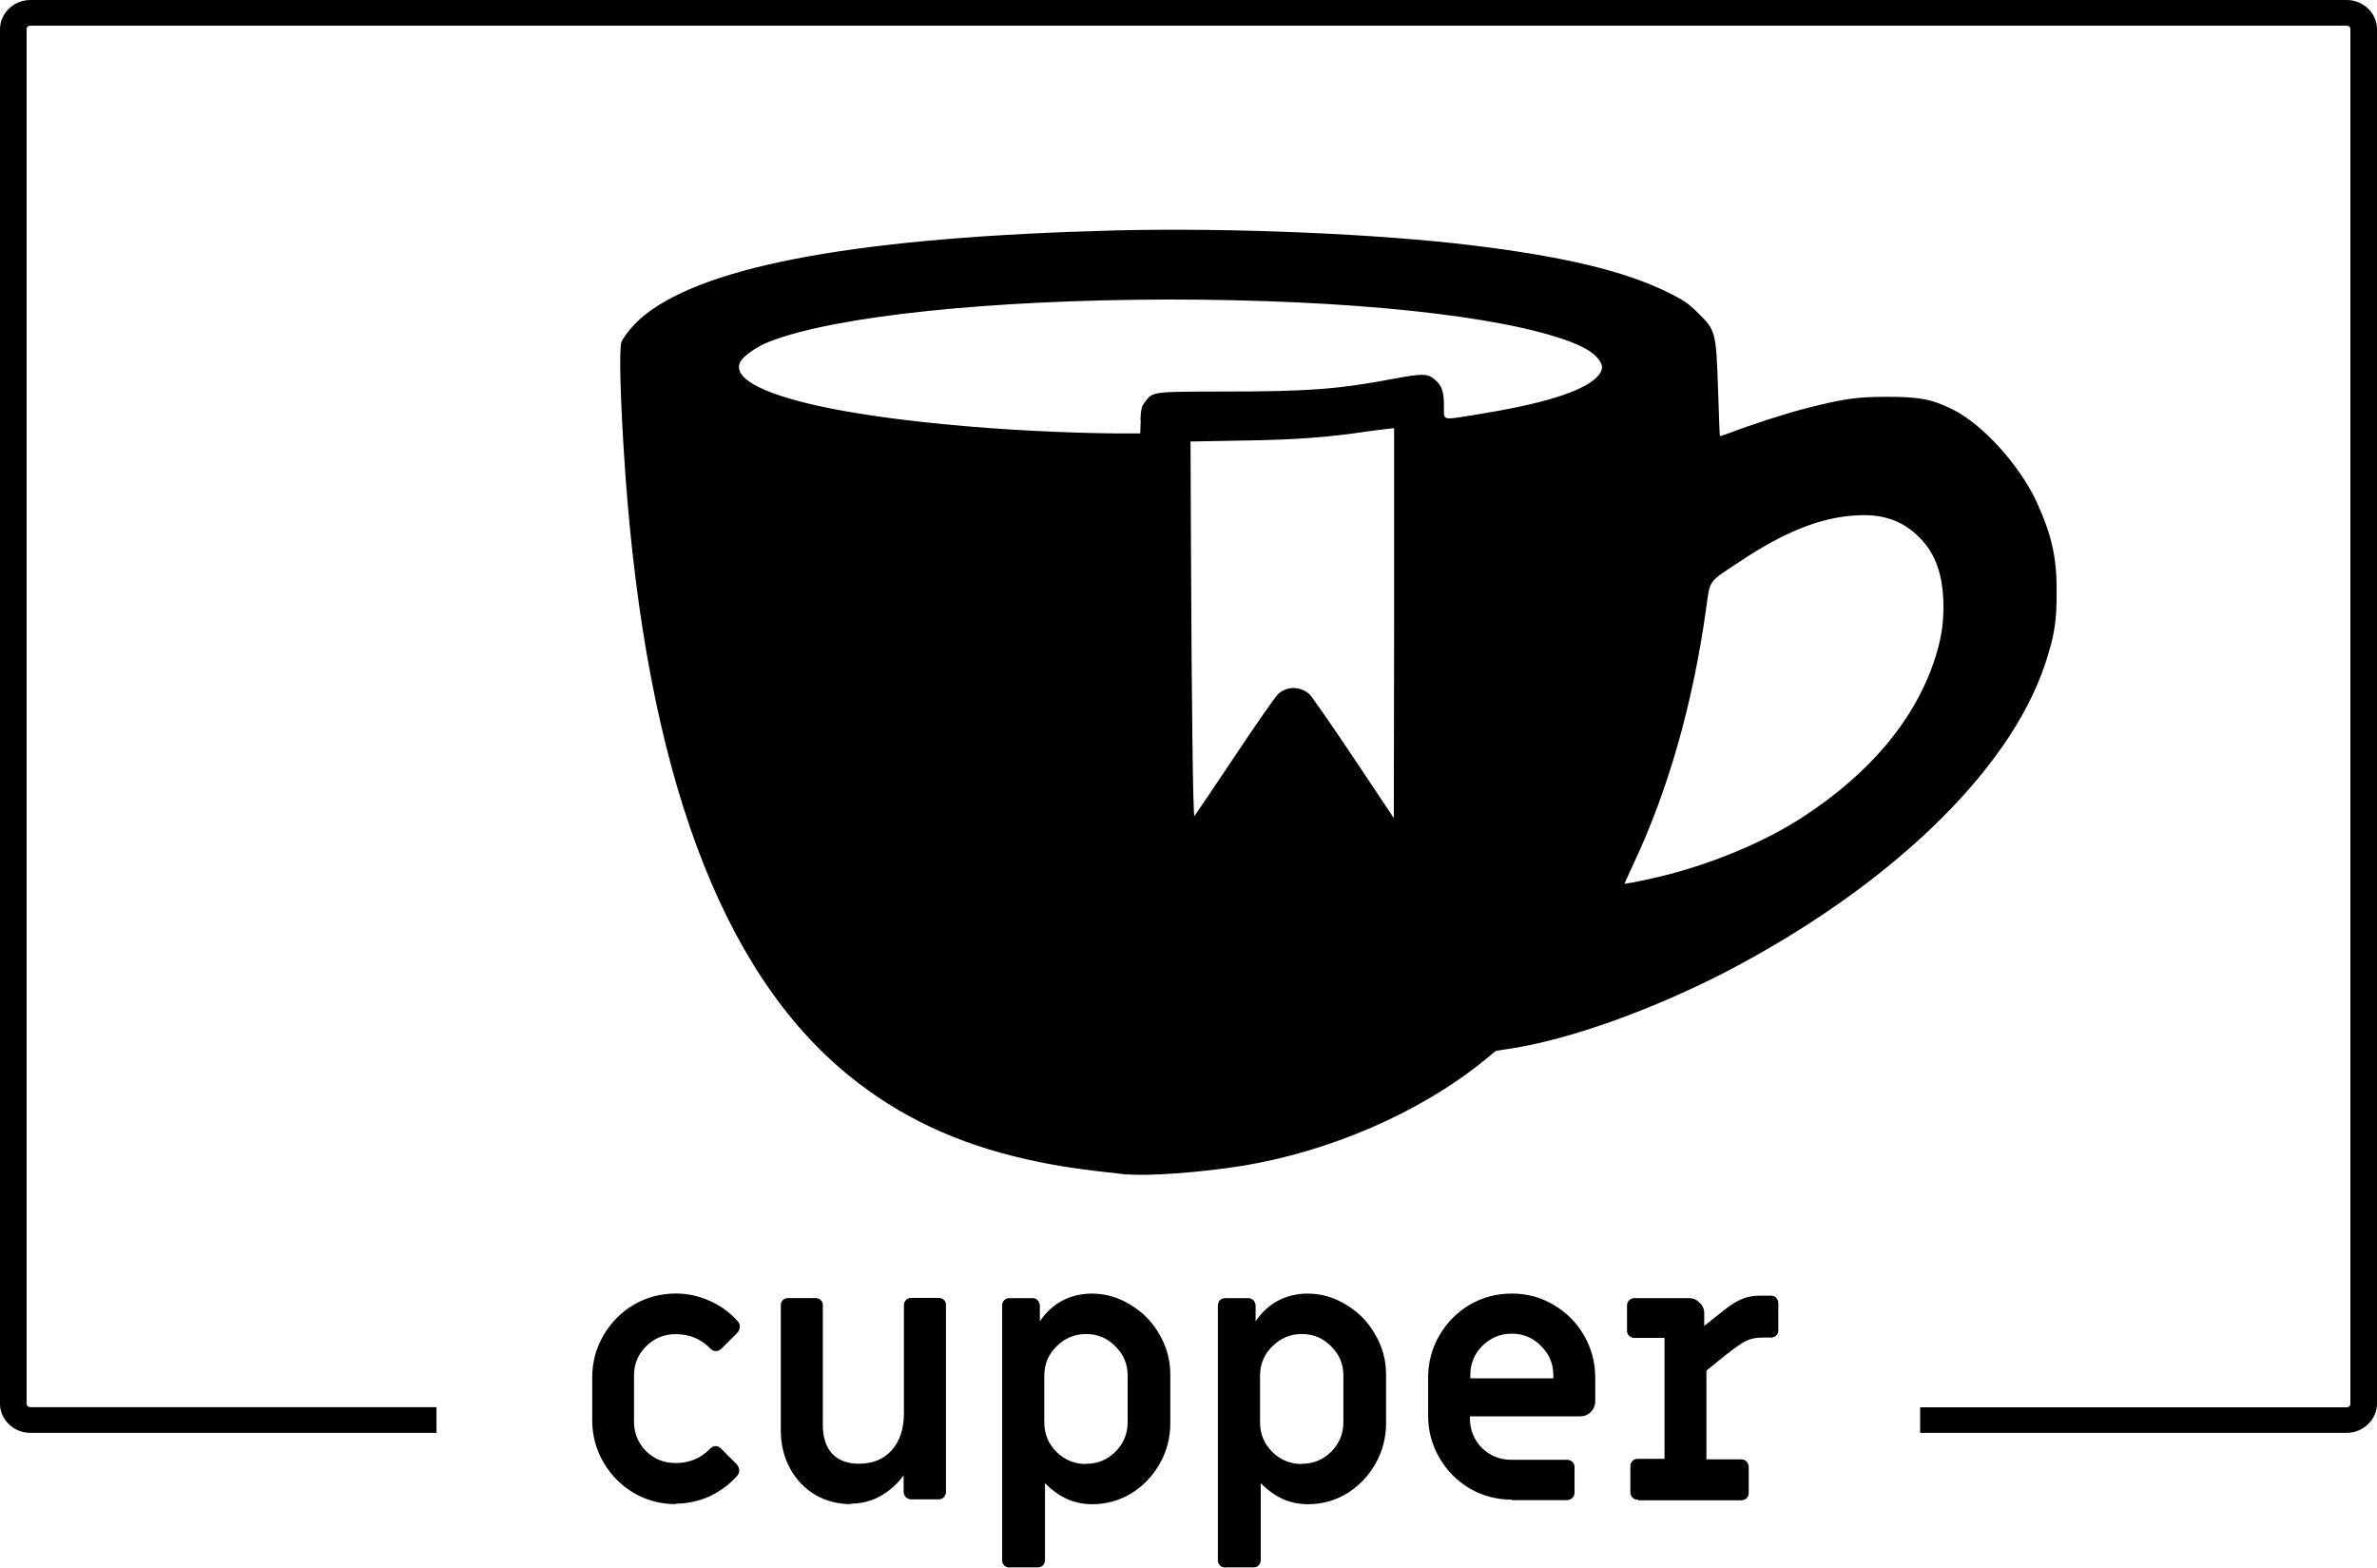
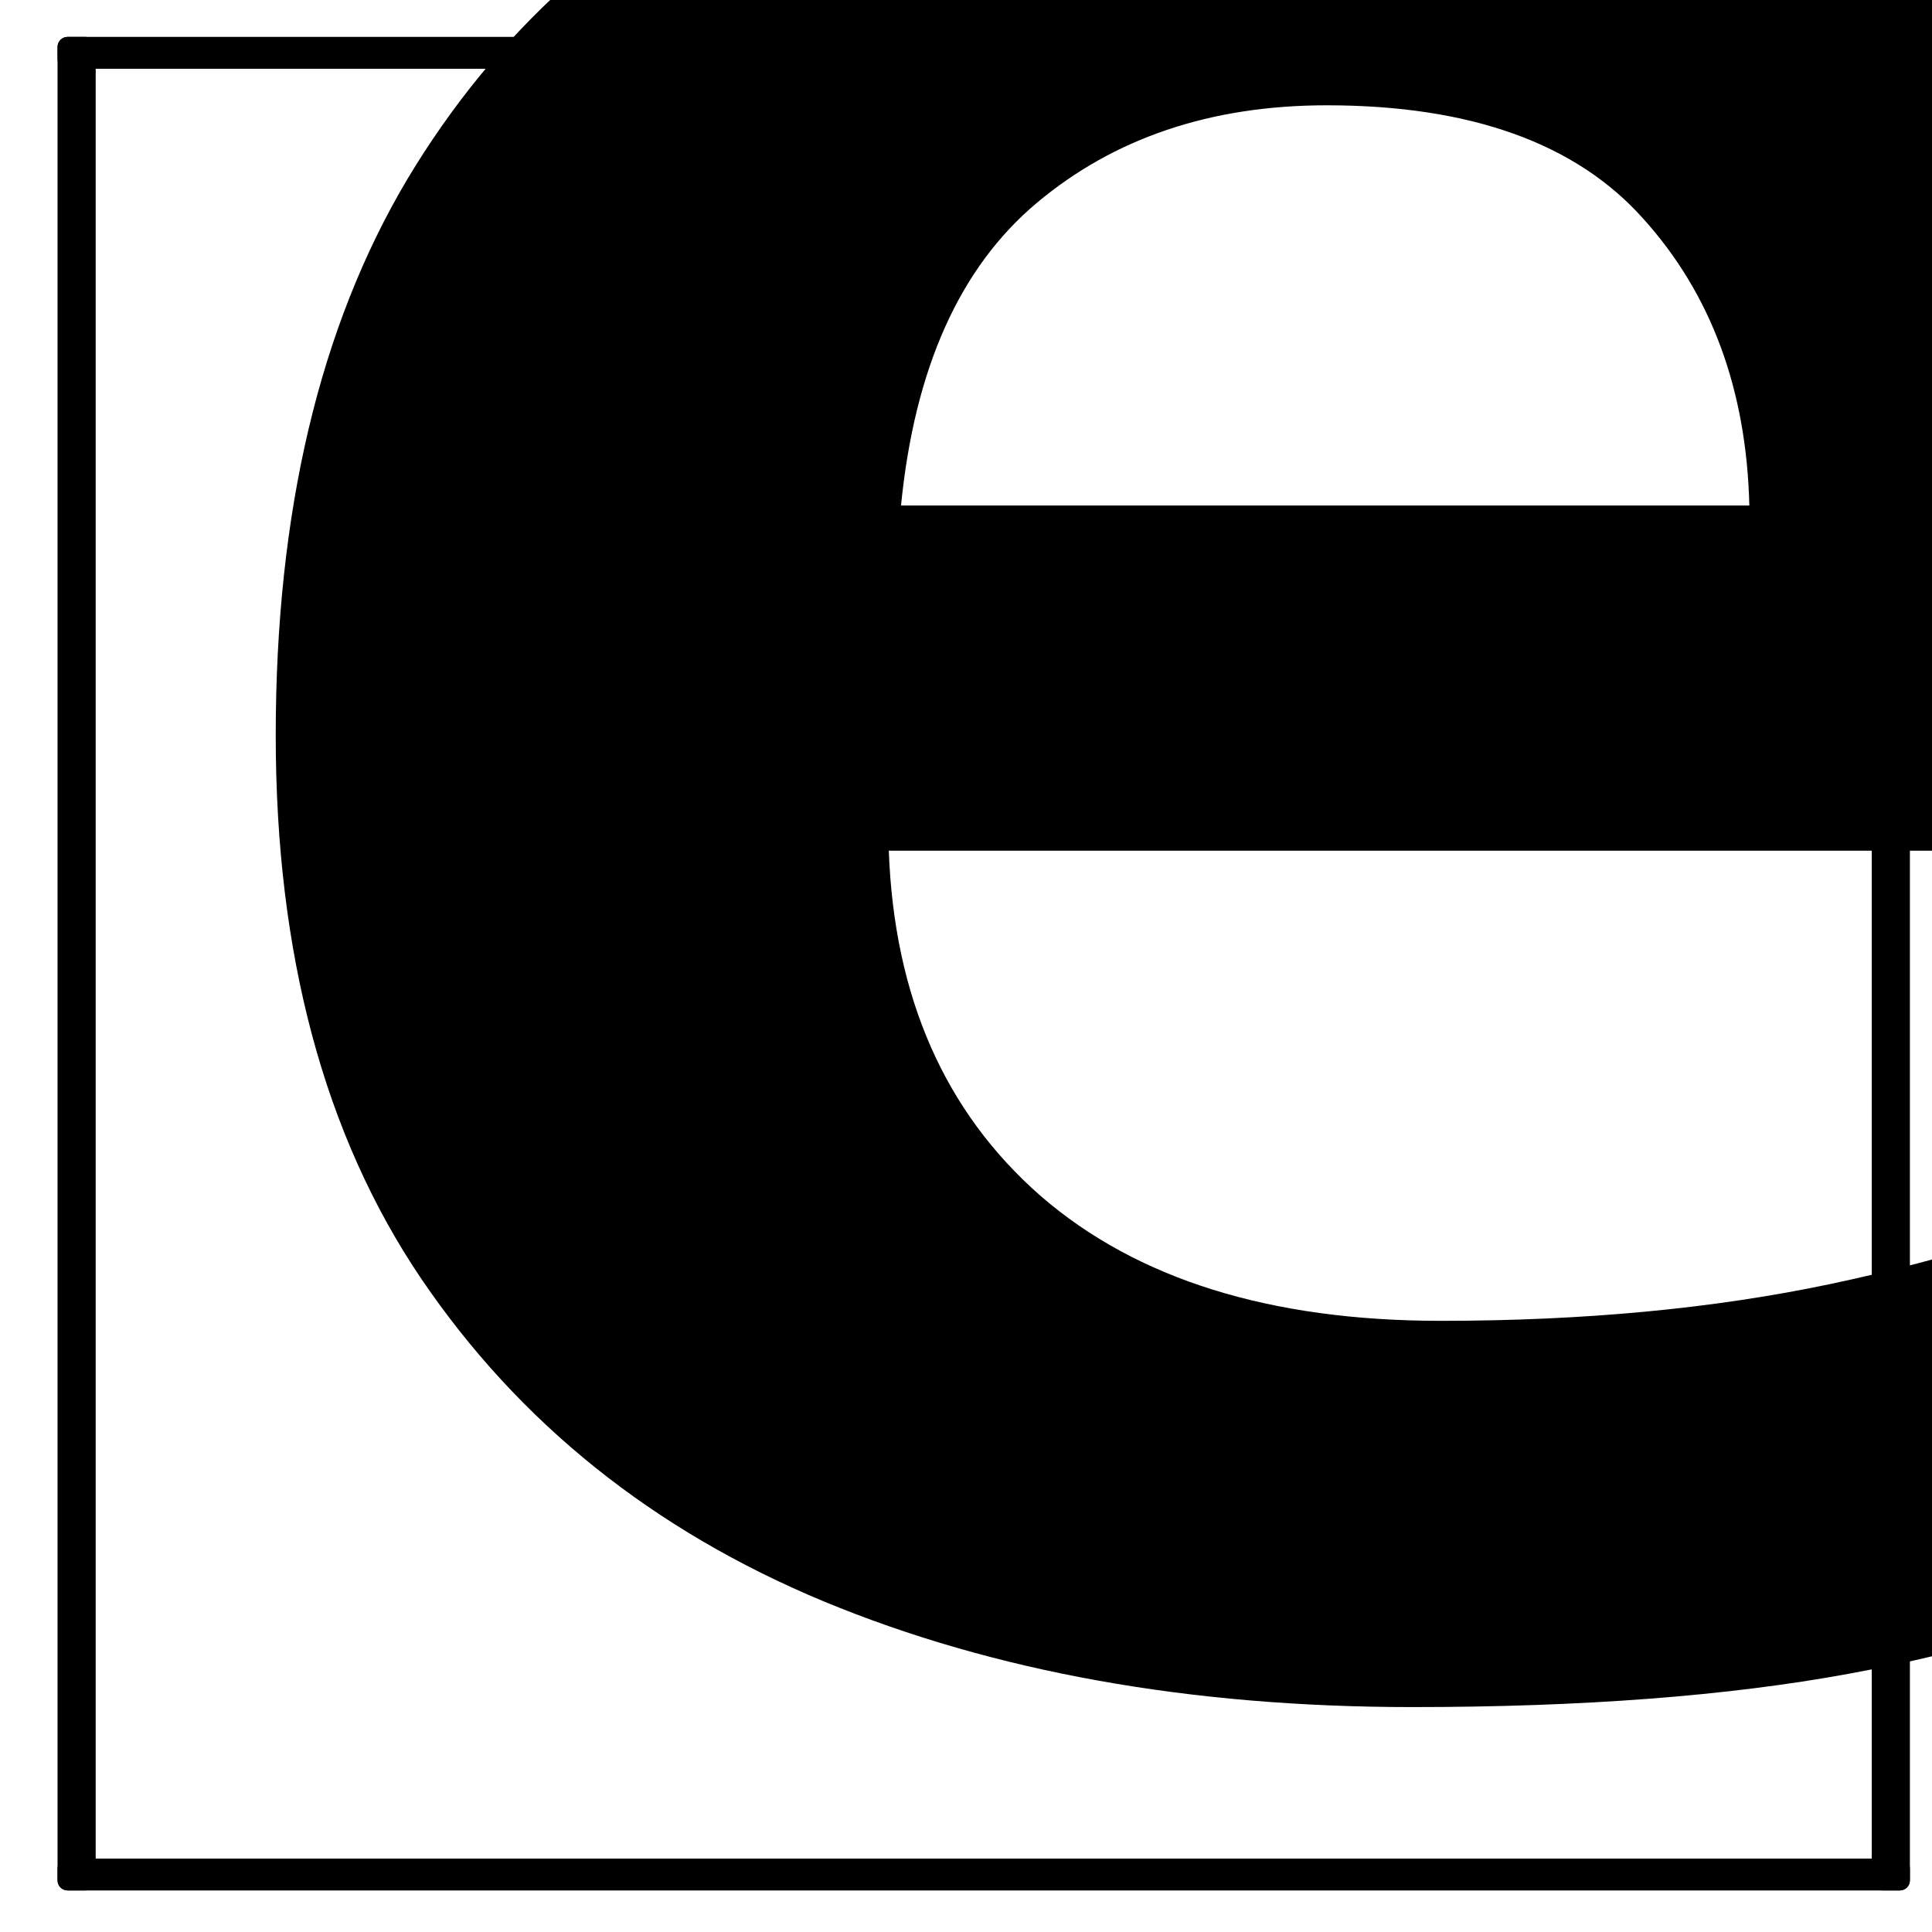
- <svg xmlns="http://www.w3.org/2000/svg" viewBox="0 0 152.7 100.69">
-   <path d="M1.96 0C.88 0 0 .85 0 1.88v88.3c0 1 .88 1.86 1.94 1.86h26.1v-1.65H1.96c-.15 0-.25-.1-.25-.23V1.87c0-.14.1-.22.24-.22h148.8c.15 0 .24.08.24.23v88.3c0 .13-.1.22-.24.22h-27.4v1.64h27.4c1.07 0 1.95-.86 1.95-1.88V1.87c0-1.02-.88-1.87-1.94-1.87H1.96z" white-space="normal" style="text-decoration-color:#000000;isolation:auto;mix-blend-mode:normal;text-indent:0;block-progression:tb;text-decoration-line:none;text-transform:none;text-decoration-style:solid" color="#000" solid-color="#000000" />
-   <path d="M72.43 75.45c-3.22-.35-4.48-.54-6.43-.97-4.5-1-8.23-2.75-11.48-5.4-8.24-6.7-13-19.6-14.36-38.8-.32-4.66-.4-7.98-.23-8.34.25-.5.93-1.27 1.48-1.7 4.06-3.24 14-5.02 30.3-5.44 7.44-.18 16.9.22 23.04.98 5.87.73 9.62 1.64 12.4 3 1.04.52 1.3.7 1.95 1.34 1.12 1.1 1.14 1.2 1.27 4.88.05 1.65.1 3 .12 3.02 0 0 .25-.07.54-.18 1.34-.52 3.74-1.3 5.06-1.63 2.38-.6 3.17-.72 5.18-.72 2.04 0 2.84.15 4.15.8 1.93.95 4.3 3.56 5.42 5.96.97 2.14 1.3 3.56 1.28 5.85 0 1.9-.16 2.8-.75 4.58-2.3 6.9-10.07 14.34-20.6 19.8-4.68 2.4-9.83 4.25-13.62 4.86l-1.05.16-.82.67c-4.08 3.3-9.88 5.82-15.56 6.73-2.63.42-6 .66-7.3.53zm34.03-19.1c3.4-.8 6.9-2.25 9.45-3.93 4.18-2.75 7-6.07 8.3-9.84.46-1.34.64-2.35.64-3.64-.02-2-.5-3.4-1.58-4.45-1.07-1.06-2.34-1.5-4.08-1.38-2.25.13-4.6 1.07-7.45 2.98-2.05 1.36-1.87 1.1-2.14 3.02-.86 6.16-2.45 11.7-4.7 16.46l-.55 1.2.46-.07c.26-.04 1-.2 1.64-.35zm-27.14-7.77c1.38-2.07 2.65-3.9 2.82-4.03.58-.5 1.44-.46 2 .06.16.17 1.45 2.02 2.85 4.12l2.55 3.82.02-12.5V27.5c-.02 0-.74.08-1.62.2-2.67.4-4.73.55-8.16.6l-3.3.06.03 7.1c.04 9.5.13 17.06.22 16.96.04-.04 1.2-1.77 2.6-3.85zm-6.06-21.57c.04-.75.07-.9.3-1.2.5-.66.47-.65 4.97-.66 5.52 0 7.38-.14 11-.82 1.87-.35 2.17-.34 2.63.04.47.4.6.78.6 1.68 0 1-.2.94 1.98.6 4.34-.7 6.84-1.46 7.82-2.4.45-.45.47-.8.06-1.26-.35-.4-.9-.72-1.78-1.05-4.46-1.68-14.23-2.7-25.75-2.7-11.48.02-21.44 1.06-25.65 2.7-.84.33-1.65.9-1.87 1.28-.55 1 1.2 2 4.94 2.84 4.5 1 12.1 1.7 19.08 1.78h1.66l.03-.84zM43.42 96.62q-1.468 0-2.71-.723-1.22-.723-1.943-1.965-.723-1.243-.723-2.71v-2.734q0-1.47.723-2.71t1.942-1.966q1.24-.723 2.71-.723 1.13 0 2.17.47 1.03.45 1.78 1.29.16.16.16.36 0 .25-.21.45l-.97.97q-.16.16-.37.16t-.39-.21q-.88-.88-2.19-.88-1.11 0-1.9.79-.77.76-.77 1.87v2.96q0 1.1.77 1.89.79.77 1.89.77 1.31 0 2.19-.88.18-.21.38-.21t.36.16l.97.97q.2.2.2.45 0 .2-.16.36-.75.83-1.79 1.31-1.04.45-2.17.45zm11.26 0q-1.288 0-2.327-.61-1.016-.61-1.604-1.694-.59-1.084-.59-2.44v-8.02q0-.203.13-.338t.34-.136h1.76q.2 0 .34.136t.13.34v7.68q0 1.197.61 1.852.61.632 1.71.632 1.33 0 2.1-.858.79-.88.79-2.395v-6.92q0-.21.13-.34t.34-.14h1.76q.2 0 .34.13t.13.34v12q0 .2-.14.34t-.34.13h-1.76q-.21 0-.34-.14t-.14-.34v-1.06q-.63.86-1.52 1.35-.86.47-1.9.47zm10.17 4.07q-.203 0-.34-.136t-.134-.338V83.86q0-.203.135-.338t.34-.136h1.47q.21 0 .34.136t.14.34v1.015q.59-.88 1.45-1.333.88-.45 1.88-.45 1.33 0 2.49.72 1.18.702 1.86 1.9.7 1.196.7 2.574v3.14q0 1.378-.67 2.576t-1.83 1.92q-1.15.7-2.53.7-.83 0-1.62-.34-.762-.36-1.4-1.015v4.94q0 .2-.13.34t-.34.13h-1.77zm4.925-6.664q1.107 0 1.875-.768.79-.79.79-1.898v-3.004q0-1.107-.79-1.875-.768-.79-1.875-.79t-1.898.79q-.79.77-.79 1.88v3.01q0 1.11.79 1.9.79.77 1.898.77zm8.935 6.664q-.203 0-.34-.136t-.134-.338V83.86q0-.203.135-.338t.34-.136h1.47q.21 0 .34.136t.14.34v1.015q.59-.88 1.45-1.333.88-.45 1.88-.45 1.33 0 2.49.72 1.18.702 1.86 1.9.7 1.196.7 2.574v3.14q0 1.378-.67 2.576t-1.83 1.92q-1.15.7-2.53.7-.83 0-1.62-.34-.762-.36-1.4-1.015v4.94q0 .2-.13.34t-.34.13h-1.77zm4.925-6.664q1.107 0 1.875-.768.79-.79.79-1.898v-3.004q0-1.107-.79-1.875-.768-.79-1.875-.79t-1.898.79q-.79.77-.79 1.88v3.01q0 1.11.79 1.9.79.77 1.898.77zM97.12 96.33q-1.468 0-2.71-.723-1.22-.723-1.943-1.965-.723-1.243-.723-2.71v-2.44q0-1.47.722-2.71t1.943-1.967q1.24-.723 2.71-.723t2.68.723q1.24.723 1.96 1.966.72 1.25.72 2.71v1.52q0 .41-.3.7-.27.27-.68.27h-7.07v.12q0 1.11.76 1.9.79.77 1.9.77h3.59q.2 0 .34.14t.13.34v1.63q0 .21-.14.34t-.338.14H97.1zm2.666-7.794v-.203q0-1.107-.79-1.875-.77-.79-1.876-.79t-1.898.79q-.768.768-.768 1.875v.203h5.33zm5.424 7.794q-.203 0-.34-.136t-.134-.338v-1.672q0-.203.135-.34t.34-.134h1.72v-7.77h-1.94q-.2 0-.34-.137t-.13-.34V83.86q0-.203.14-.34t.34-.134h3.5q.41 0 .68.294.3.27.3.677v.813l1.22-.97q.68-.543 1.18-.746.5-.226 1.18-.226h.7q.21 0 .34.135t.14.34v1.738q0 .21-.13.34t-.34.14h-.58q-.59 0-1.02.21-.43.21-1.31.91l-1.24 1v5.7h2.238q.21 0 .34.14t.14.34v1.67q0 .21-.132.34t-.34.14h-6.59z" />
+ <svg xmlns="http://www.w3.org/2000/svg" width="32" height="32" viewBox="0 0 32 32" version="1.1" id="svg5">
+   <defs id="defs2">
+     <linearGradient id="linearGradient29025">
+       <stop style="stop-color:#000000;stop-opacity:1;" offset="0" id="stop29023" />
+     </linearGradient>
+   </defs>
+   <g id="layer1">
+     <text xml:space="preserve" style="font-style:normal;font-variant:normal;font-weight:bold;font-stretch:normal;font-size:62.26px;line-height:1.25;font-family:Rasa;-inkscape-font-specification:'Rasa, Bold';font-variant-ligatures:normal;font-variant-caps:normal;font-variant-numeric:normal;font-variant-east-asian:normal;fill:#000000;fill-opacity:1;stroke:none;stroke-width:1.566" x="1.433" y="29.898" id="text19947" transform="scale(1.079536,0.926324)">
+       <tspan id="tspan19945" x="1.433" y="29.898" style="font-style:normal;font-variant:normal;font-weight:bold;font-stretch:normal;font-size:62.26px;font-family:Rasa;-inkscape-font-specification:'Rasa, Bold';font-variant-ligatures:normal;font-variant-caps:normal;font-variant-numeric:normal;font-variant-east-asian:normal;stroke-width:1.566">e</tspan>
+     </text>
+     <rect style="fill:#000000;fill-opacity:1" id="rect28926" width="30.681" height="0.528" x="0.953" y="0.611" ry="0.164" />
+     <rect style="fill:#000000;fill-opacity:1" id="rect28926-9" width="30.681" height="0.528" x="0.953" y="30.784" ry="0.164" />
+     <rect style="fill:#000000;fill-opacity:1;stroke-width:1.02" id="rect29277" width="0.632" height="30.7" x="0.953" y="0.611" ry="0.171" />
+     <rect style="fill:#000000;fill-opacity:1;stroke-width:1.02" id="rect29277-3" width="0.632" height="30.7" x="31.002" y="0.611" ry="0.171" />
+   </g>
</svg>
